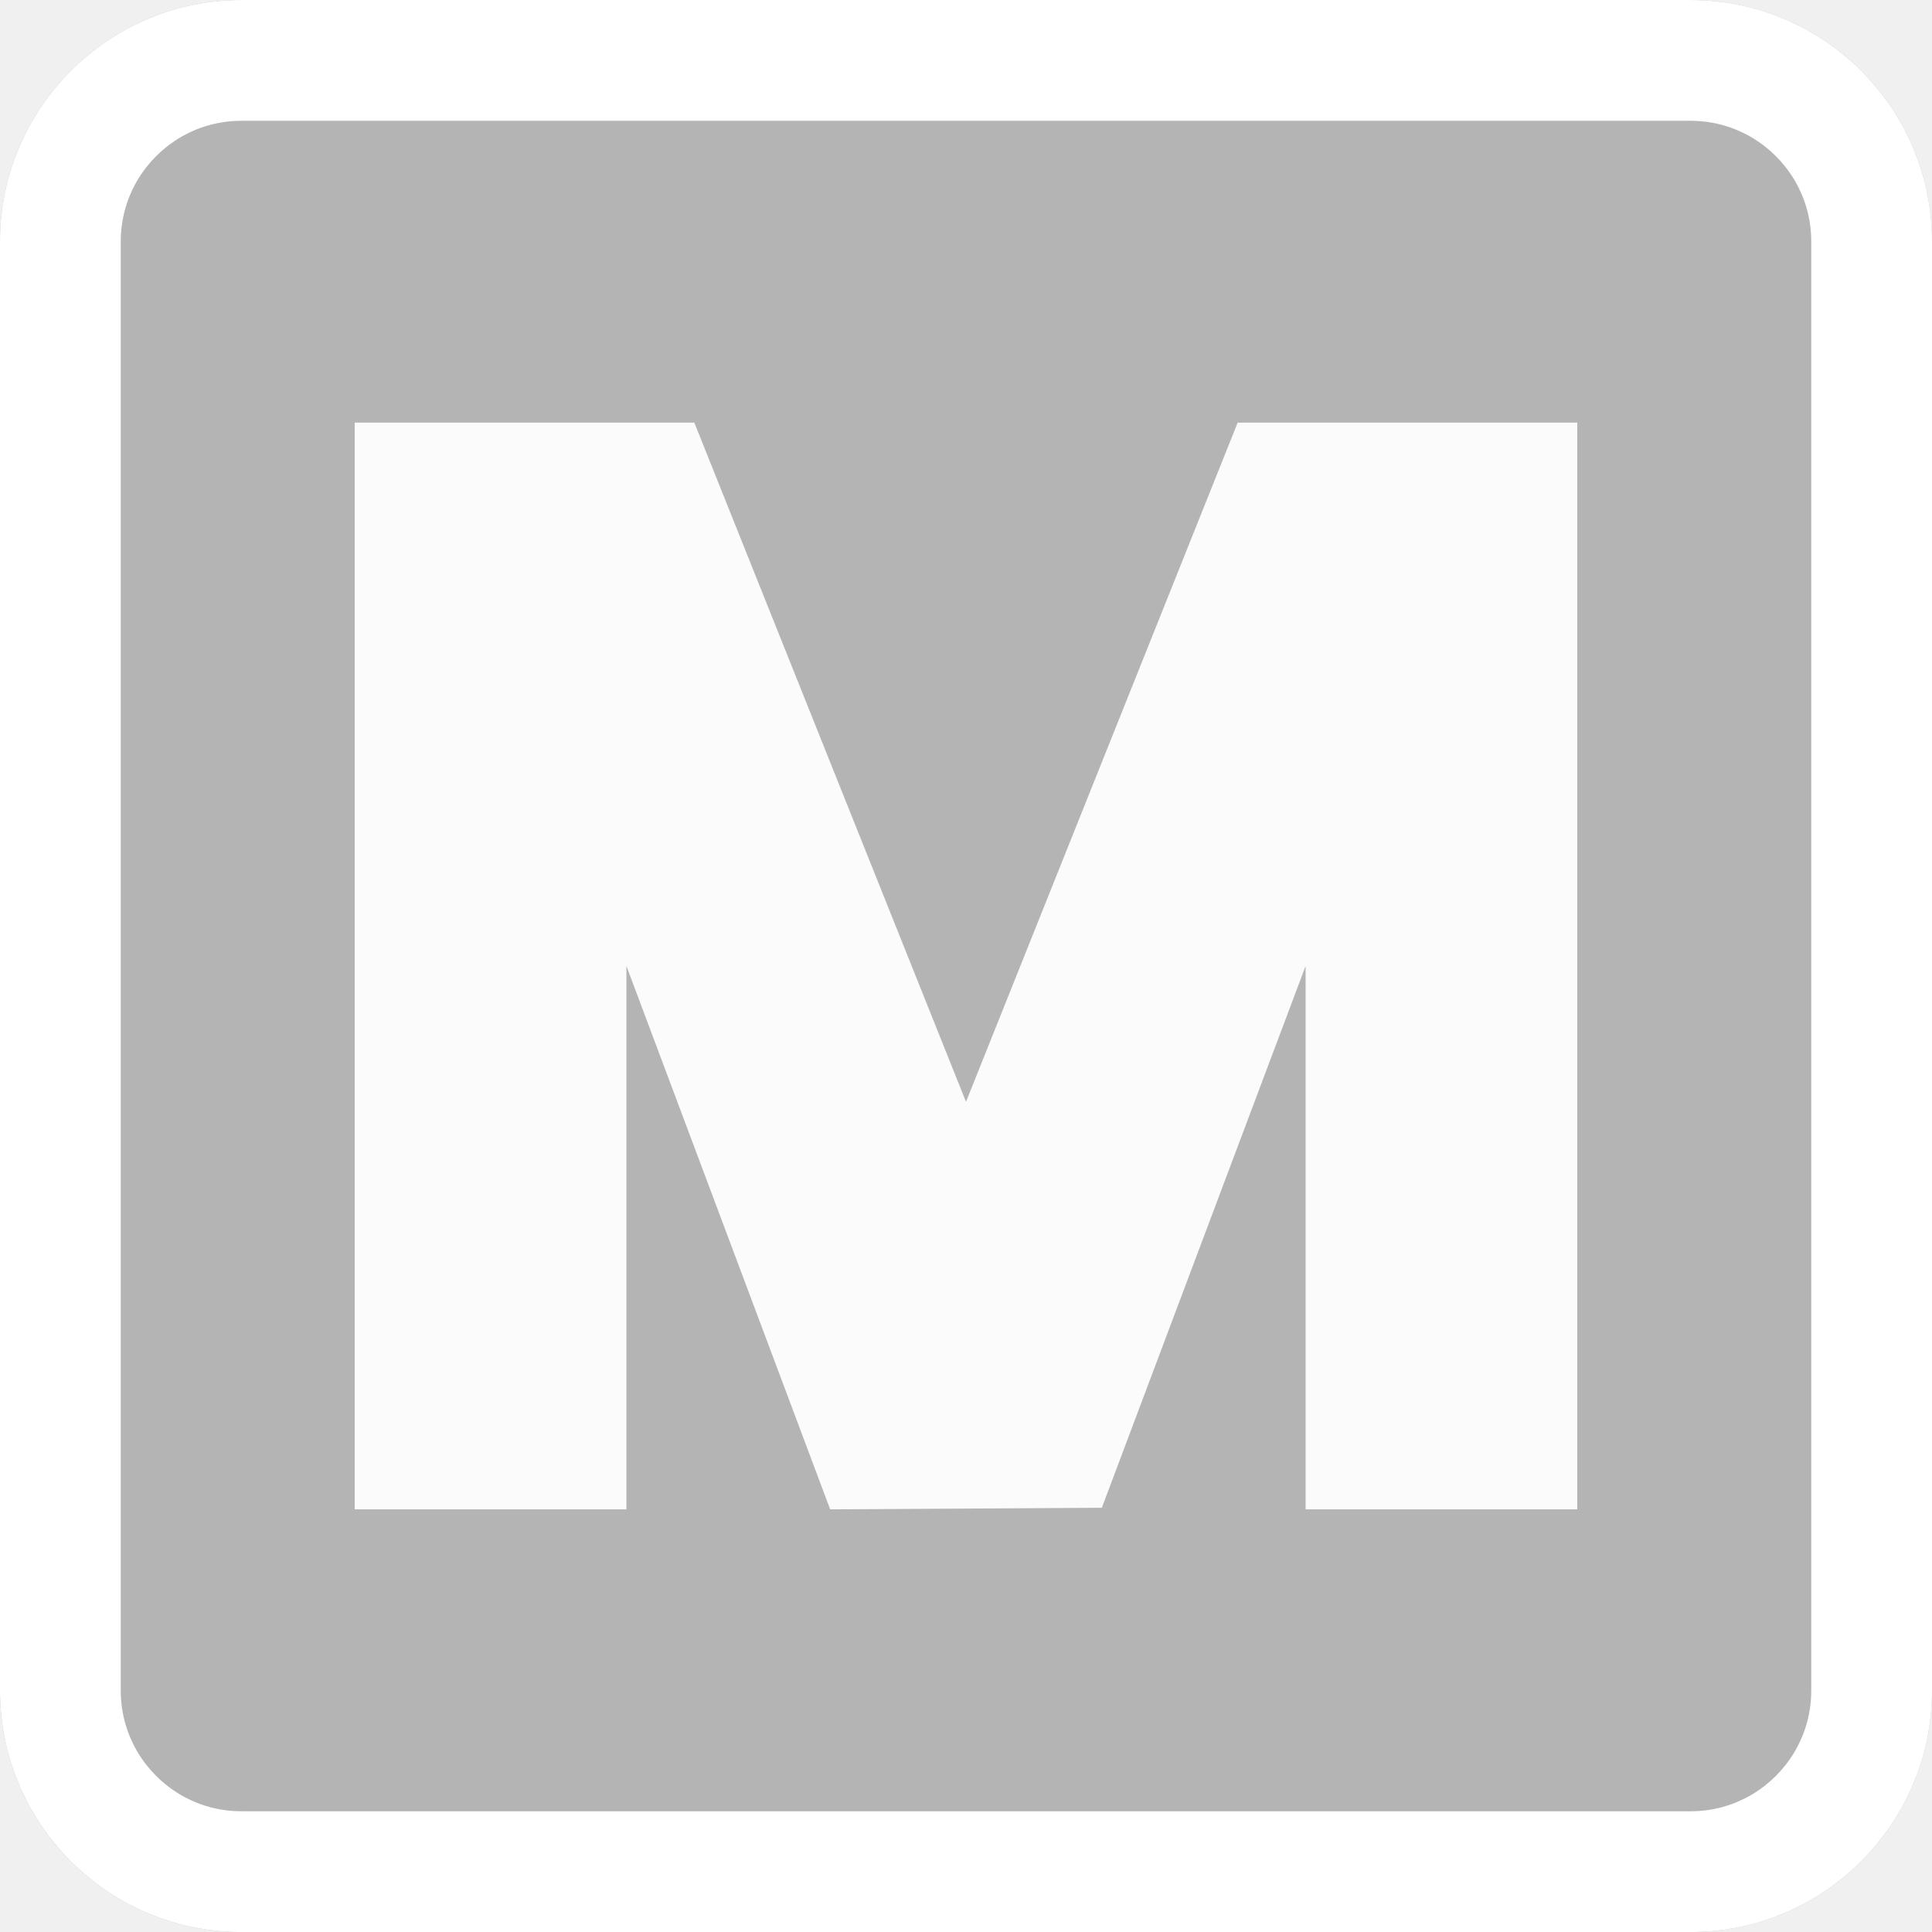
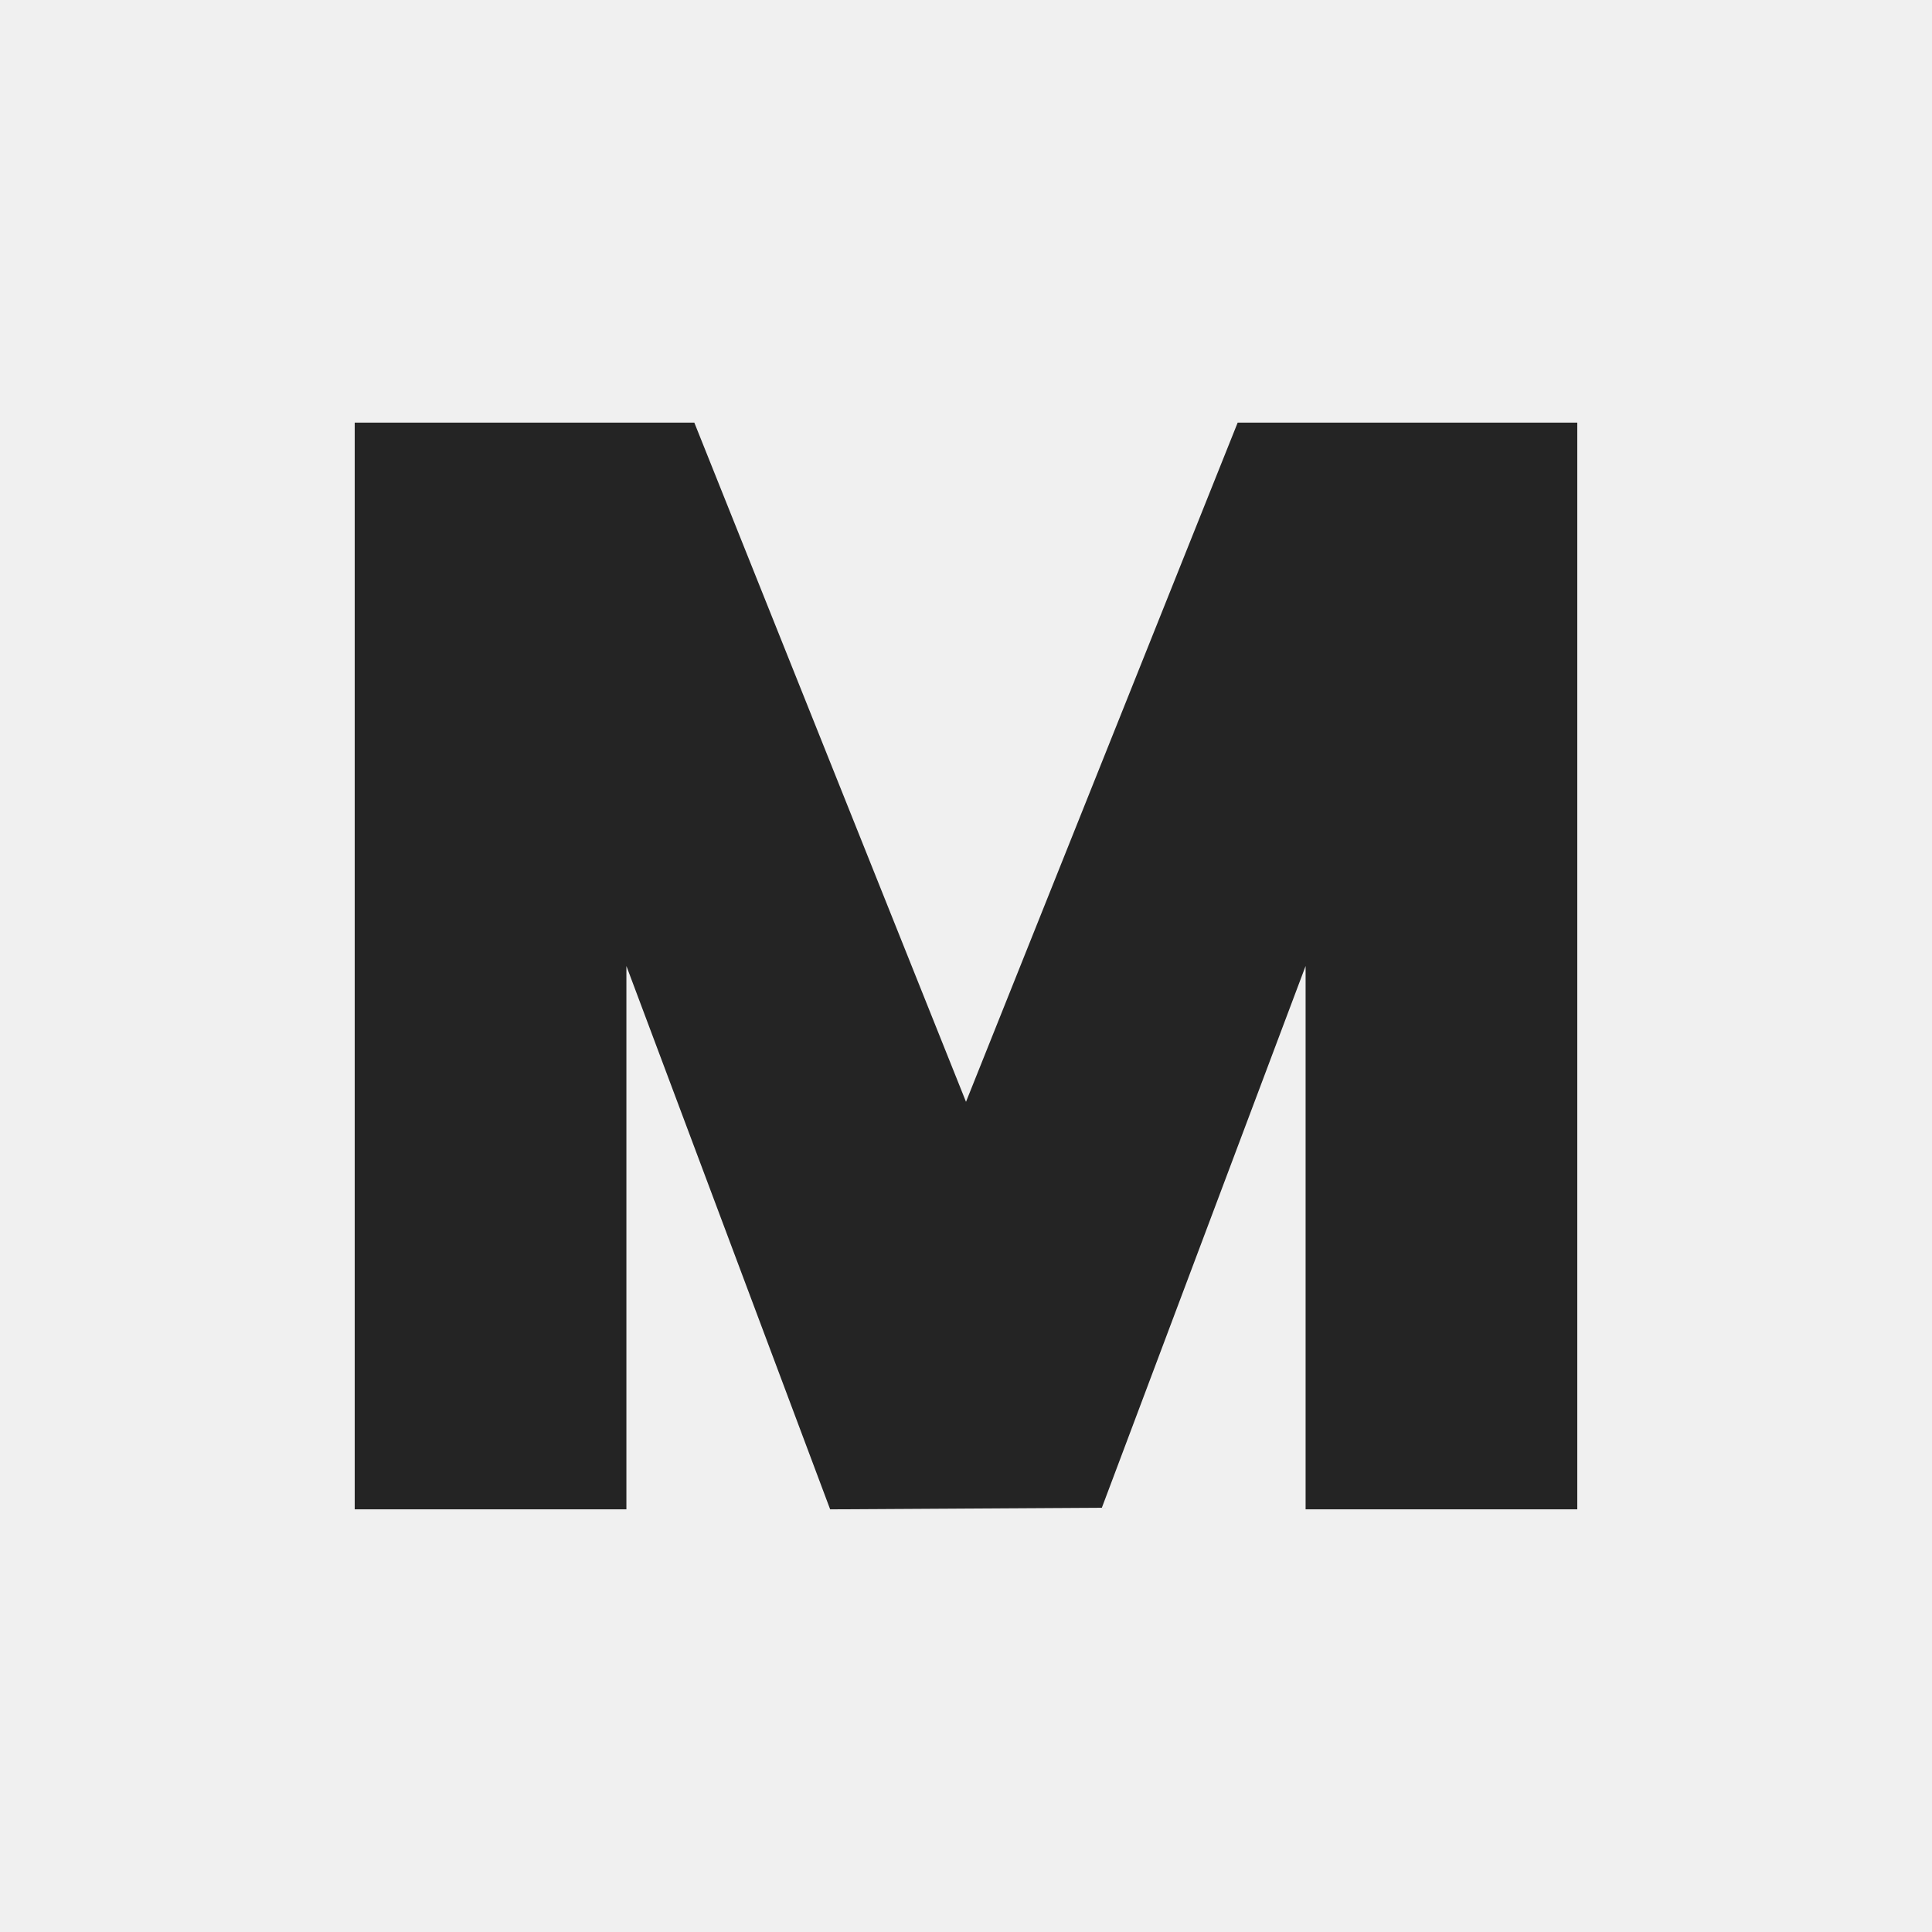
<svg xmlns="http://www.w3.org/2000/svg" width="100%" height="100%" viewBox="0 0 32 32" version="1.1" xml:space="preserve" style="fill-rule:evenodd;clip-rule:evenodd;stroke-linejoin:round;stroke-miterlimit:1.414;">
  <g transform="matrix(1,0,0,1,-36,-178)">
    <g id="mute_off" transform="matrix(1,0,0,1,36,178)">
      <rect x="0" y="0" width="32" height="32" style="fill:none;" />
-       <clipPath id="_clip1">
-         <rect x="0" y="0" width="32" height="32" />
-       </clipPath>
-       <g clip-path="url(#_clip1)">
-         <g transform="matrix(1.23077,0,0,1.23077,-3.69231,-179.692)">
-           <path d="M29,149.25C29,147.456 27.544,146 25.75,146L6.25,146C4.456,146 3,147.456 3,149.25L3,168.75C3,170.544 4.456,172 6.25,172L25.75,172C27.544,172 29,170.544 29,168.75L29,149.25Z" style="fill-opacity:0.251;" />
-           <path d="M25.834,146.001L25.917,146.004L26,146.009L26.082,146.017L26.164,146.026L26.245,146.037L26.325,146.051L26.405,146.066L26.484,146.083L26.562,146.102L26.639,146.123L26.716,146.146L26.792,146.171L26.867,146.197L26.941,146.226L27.015,146.256L27.087,146.287L27.158,146.321L27.229,146.356L27.299,146.392L27.367,146.431L27.435,146.471L27.501,146.512L27.567,146.555L27.631,146.6L27.694,146.646L27.756,146.694L27.817,146.743L27.876,146.793L27.935,146.845L27.992,146.898L28.048,146.952L28.102,147.008L28.155,147.065L28.207,147.124L28.257,147.183L28.306,147.244L28.354,147.306L28.4,147.369L28.445,147.433L28.488,147.499L28.529,147.565L28.569,147.633L28.608,147.701L28.644,147.771L28.679,147.842L28.713,147.913L28.744,147.985L28.774,148.059L28.803,148.133L28.829,148.208L28.854,148.284L28.877,148.361L28.898,148.438L28.917,148.516L28.934,148.595L28.949,148.675L28.963,148.755L28.974,148.836L28.983,148.918L28.991,149L28.996,149.083L28.999,149.166L29,149.25L29,168.75L28.999,168.834L28.996,168.917L28.991,169L28.983,169.082L28.974,169.164L28.963,169.245L28.949,169.325L28.934,169.405L28.917,169.484L28.898,169.562L28.877,169.639L28.854,169.716L28.829,169.792L28.803,169.867L28.774,169.941L28.744,170.015L28.713,170.087L28.679,170.158L28.644,170.229L28.608,170.299L28.569,170.367L28.529,170.435L28.488,170.501L28.445,170.567L28.4,170.631L28.354,170.694L28.306,170.756L28.257,170.817L28.207,170.876L28.155,170.935L28.102,170.992L28.048,171.048L27.992,171.102L27.935,171.155L27.876,171.207L27.817,171.257L27.756,171.306L27.694,171.354L27.631,171.4L27.567,171.445L27.501,171.488L27.435,171.529L27.367,171.569L27.299,171.608L27.229,171.644L27.158,171.679L27.087,171.713L27.015,171.744L26.941,171.774L26.867,171.803L26.792,171.829L26.716,171.854L26.639,171.877L26.562,171.898L26.484,171.917L26.405,171.934L26.325,171.949L26.245,171.963L26.164,171.974L26.082,171.983L26,171.991L25.917,171.996L25.834,171.999L25.75,172L6.25,172L6.166,171.999L6.083,171.996L6,171.991L5.918,171.983L5.836,171.974L5.755,171.963L5.675,171.949L5.595,171.934L5.516,171.917L5.438,171.898L5.361,171.877L5.284,171.854L5.208,171.829L5.133,171.803L5.059,171.774L4.985,171.744L4.913,171.713L4.842,171.679L4.771,171.644L4.701,171.608L4.633,171.569L4.565,171.529L4.499,171.488L4.433,171.445L4.369,171.4L4.306,171.354L4.244,171.306L4.183,171.257L4.124,171.207L4.065,171.155L4.008,171.102L3.952,171.048L3.898,170.992L3.845,170.935L3.793,170.876L3.743,170.817L3.694,170.756L3.646,170.694L3.6,170.631L3.555,170.567L3.512,170.501L3.471,170.435L3.431,170.367L3.392,170.299L3.356,170.229L3.321,170.158L3.287,170.087L3.256,170.015L3.226,169.941L3.197,169.867L3.171,169.792L3.146,169.716L3.123,169.639L3.102,169.562L3.083,169.484L3.066,169.405L3.051,169.325L3.037,169.245L3.026,169.164L3.017,169.082L3.009,169L3.004,168.917L3.001,168.834L3,168.75L3,149.25L3.001,149.166L3.004,149.083L3.009,149L3.017,148.918L3.026,148.836L3.037,148.755L3.051,148.675L3.066,148.595L3.083,148.516L3.102,148.438L3.123,148.361L3.146,148.284L3.171,148.208L3.197,148.133L3.226,148.059L3.256,147.985L3.287,147.913L3.321,147.842L3.356,147.771L3.392,147.701L3.431,147.633L3.471,147.565L3.512,147.499L3.555,147.433L3.6,147.369L3.646,147.306L3.694,147.244L3.743,147.183L3.793,147.124L3.845,147.065L3.898,147.008L3.952,146.952L4.008,146.898L4.065,146.845L4.124,146.793L4.183,146.743L4.244,146.694L4.306,146.646L4.369,146.6L4.433,146.555L4.499,146.512L4.565,146.471L4.633,146.431L4.701,146.392L4.771,146.356L4.842,146.321L4.913,146.287L4.985,146.256L5.059,146.226L5.133,146.197L5.208,146.171L5.284,146.146L5.361,146.123L5.438,146.102L5.516,146.083L5.595,146.066L5.675,146.051L5.755,146.037L5.836,146.026L5.918,146.017L6,146.009L6.083,146.004L6.166,146.001L6.25,146L25.75,146L25.834,146.001ZM6.26,147.625L6.207,147.626L6.165,147.627L6.123,147.63L6.082,147.634L6.042,147.638L6.001,147.644L5.961,147.651L5.921,147.658L5.882,147.667L5.843,147.676L5.805,147.687L5.767,147.698L5.729,147.71L5.692,147.723L5.655,147.737L5.619,147.752L5.583,147.768L5.547,147.785L5.512,147.802L5.477,147.82L5.443,147.839L5.409,147.859L5.376,147.88L5.343,147.902L5.311,147.924L5.279,147.947L5.248,147.971L5.218,147.996L5.188,148.021L5.158,148.047L5.13,148.074L5.101,148.101L5.074,148.13L5.047,148.158L5.021,148.188L4.996,148.218L4.971,148.248L4.947,148.279L4.924,148.311L4.902,148.343L4.88,148.376L4.859,148.409L4.839,148.443L4.82,148.477L4.802,148.512L4.785,148.547L4.768,148.583L4.752,148.619L4.737,148.655L4.723,148.692L4.71,148.729L4.698,148.767L4.687,148.805L4.676,148.843L4.667,148.882L4.658,148.921L4.651,148.961L4.644,149.001L4.638,149.041L4.634,149.082L4.63,149.124L4.627,149.165L4.626,149.207L4.625,149.26L4.625,168.74L4.626,168.793L4.627,168.835L4.63,168.876L4.634,168.918L4.638,168.959L4.644,168.999L4.651,169.039L4.658,169.079L4.667,169.118L4.676,169.157L4.687,169.195L4.698,169.233L4.71,169.271L4.723,169.308L4.737,169.345L4.752,169.381L4.768,169.417L4.785,169.453L4.802,169.488L4.82,169.523L4.839,169.557L4.859,169.591L4.88,169.624L4.902,169.657L4.924,169.689L4.947,169.721L4.971,169.752L4.996,169.782L5.021,169.812L5.047,169.842L5.074,169.87L5.101,169.899L5.13,169.926L5.158,169.953L5.188,169.979L5.218,170.004L5.248,170.029L5.279,170.053L5.311,170.076L5.343,170.098L5.376,170.12L5.409,170.141L5.443,170.161L5.477,170.18L5.512,170.198L5.547,170.215L5.583,170.232L5.619,170.248L5.655,170.263L5.692,170.277L5.729,170.29L5.767,170.302L5.805,170.313L5.843,170.324L5.882,170.333L5.921,170.342L5.961,170.349L6.001,170.356L6.041,170.362L6.082,170.366L6.124,170.37L6.165,170.373L6.207,170.374L6.26,170.375L25.74,170.375L25.793,170.374L25.835,170.373L25.876,170.37L25.918,170.366L25.959,170.362L25.999,170.356L26.039,170.349L26.079,170.342L26.118,170.333L26.157,170.324L26.195,170.313L26.233,170.302L26.271,170.29L26.308,170.277L26.345,170.263L26.381,170.248L26.417,170.232L26.453,170.215L26.488,170.198L26.523,170.18L26.557,170.161L26.591,170.141L26.624,170.12L26.657,170.098L26.689,170.076L26.721,170.053L26.752,170.029L26.782,170.004L26.812,169.979L26.842,169.953L26.87,169.926L26.899,169.899L26.926,169.87L26.953,169.842L26.979,169.812L27.004,169.782L27.029,169.752L27.053,169.721L27.076,169.689L27.098,169.657L27.12,169.624L27.141,169.591L27.161,169.557L27.18,169.523L27.198,169.488L27.215,169.453L27.232,169.417L27.248,169.381L27.263,169.345L27.277,169.308L27.29,169.271L27.302,169.233L27.313,169.195L27.324,169.157L27.333,169.118L27.342,169.079L27.349,169.039L27.356,168.999L27.362,168.959L27.366,168.918L27.37,168.876L27.373,168.835L27.374,168.793L27.375,168.74L27.375,149.26L27.374,149.207L27.373,149.165L27.37,149.124L27.366,149.082L27.362,149.041L27.356,149.001L27.349,148.961L27.342,148.921L27.333,148.882L27.324,148.843L27.313,148.805L27.302,148.767L27.29,148.729L27.277,148.692L27.263,148.655L27.248,148.619L27.232,148.583L27.215,148.547L27.198,148.512L27.18,148.477L27.161,148.443L27.141,148.409L27.12,148.376L27.098,148.343L27.076,148.311L27.053,148.279L27.029,148.248L27.004,148.218L26.979,148.188L26.953,148.158L26.926,148.13L26.899,148.101L26.87,148.074L26.842,148.047L26.812,148.021L26.782,147.996L26.752,147.971L26.721,147.947L26.689,147.924L26.657,147.902L26.624,147.88L26.591,147.859L26.557,147.839L26.523,147.82L26.488,147.802L26.453,147.785L26.417,147.768L26.381,147.752L26.345,147.737L26.308,147.723L26.271,147.71L26.233,147.698L26.195,147.687L26.157,147.676L26.118,147.667L26.079,147.658L26.039,147.651L25.999,147.644L25.958,147.638L25.918,147.634L25.877,147.63L25.835,147.627L25.793,147.626L25.74,147.625L6.26,147.625Z" style="fill:white;" />
-         </g>
-         <g transform="matrix(0.299561,0,0,0.299561,-46.3087,-113.424)">
-           <path d="M241.799,402L223.022,402L208,439.555L192.978,402L174.201,402L174.201,462.088L189.223,462.088L189.223,432.044L200.489,462.088L215.511,462L226.777,432.044L226.777,462.088L241.799,462.088L241.799,402Z" style="fill:white;fill-opacity:0.949;" />
-         </g>
+       <g transform="matrix(0.299561,0,0,0.299561,-46.3087,-113.424)">
+         <path d="M241.799,402L223.022,402L208,439.555L192.978,402L174.201,402L174.201,462.088L189.223,462.088L189.223,432.044L200.489,462.088L215.511,462L226.777,432.044L226.777,462.088L241.799,462.088L241.799,402Z" style="fill-opacity:0.851;" />
      </g>
    </g>
  </g>
</svg>
